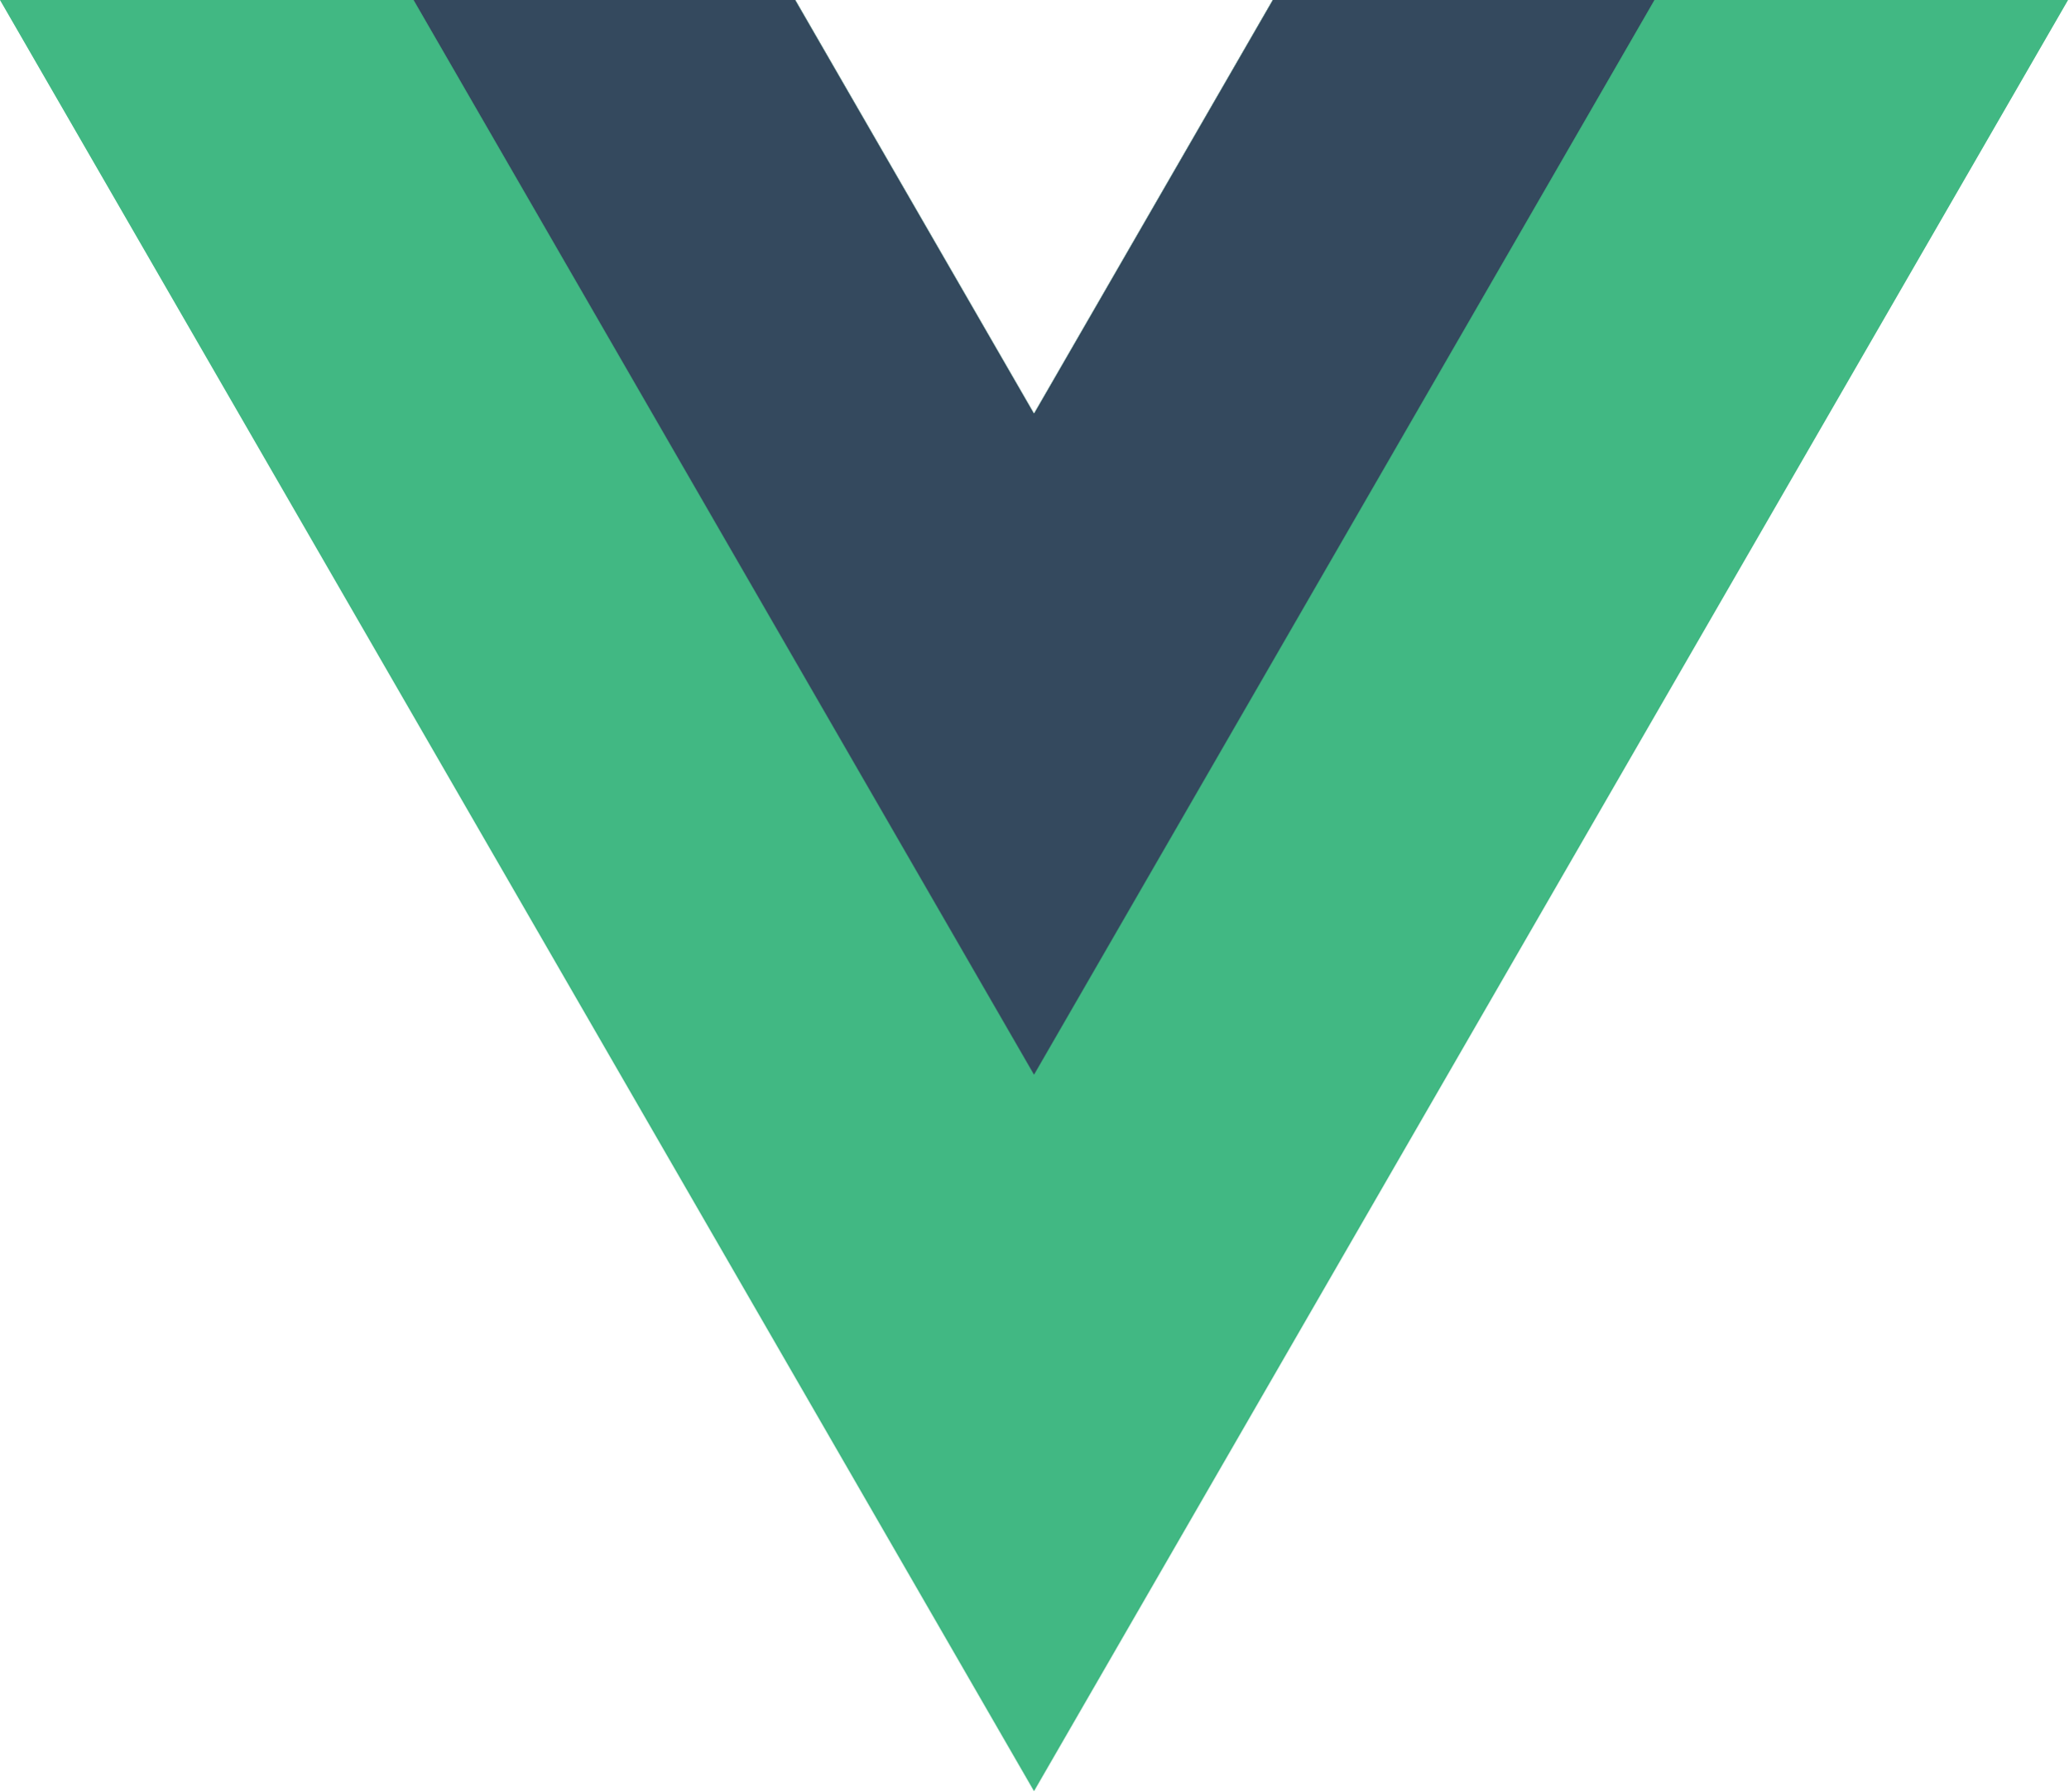
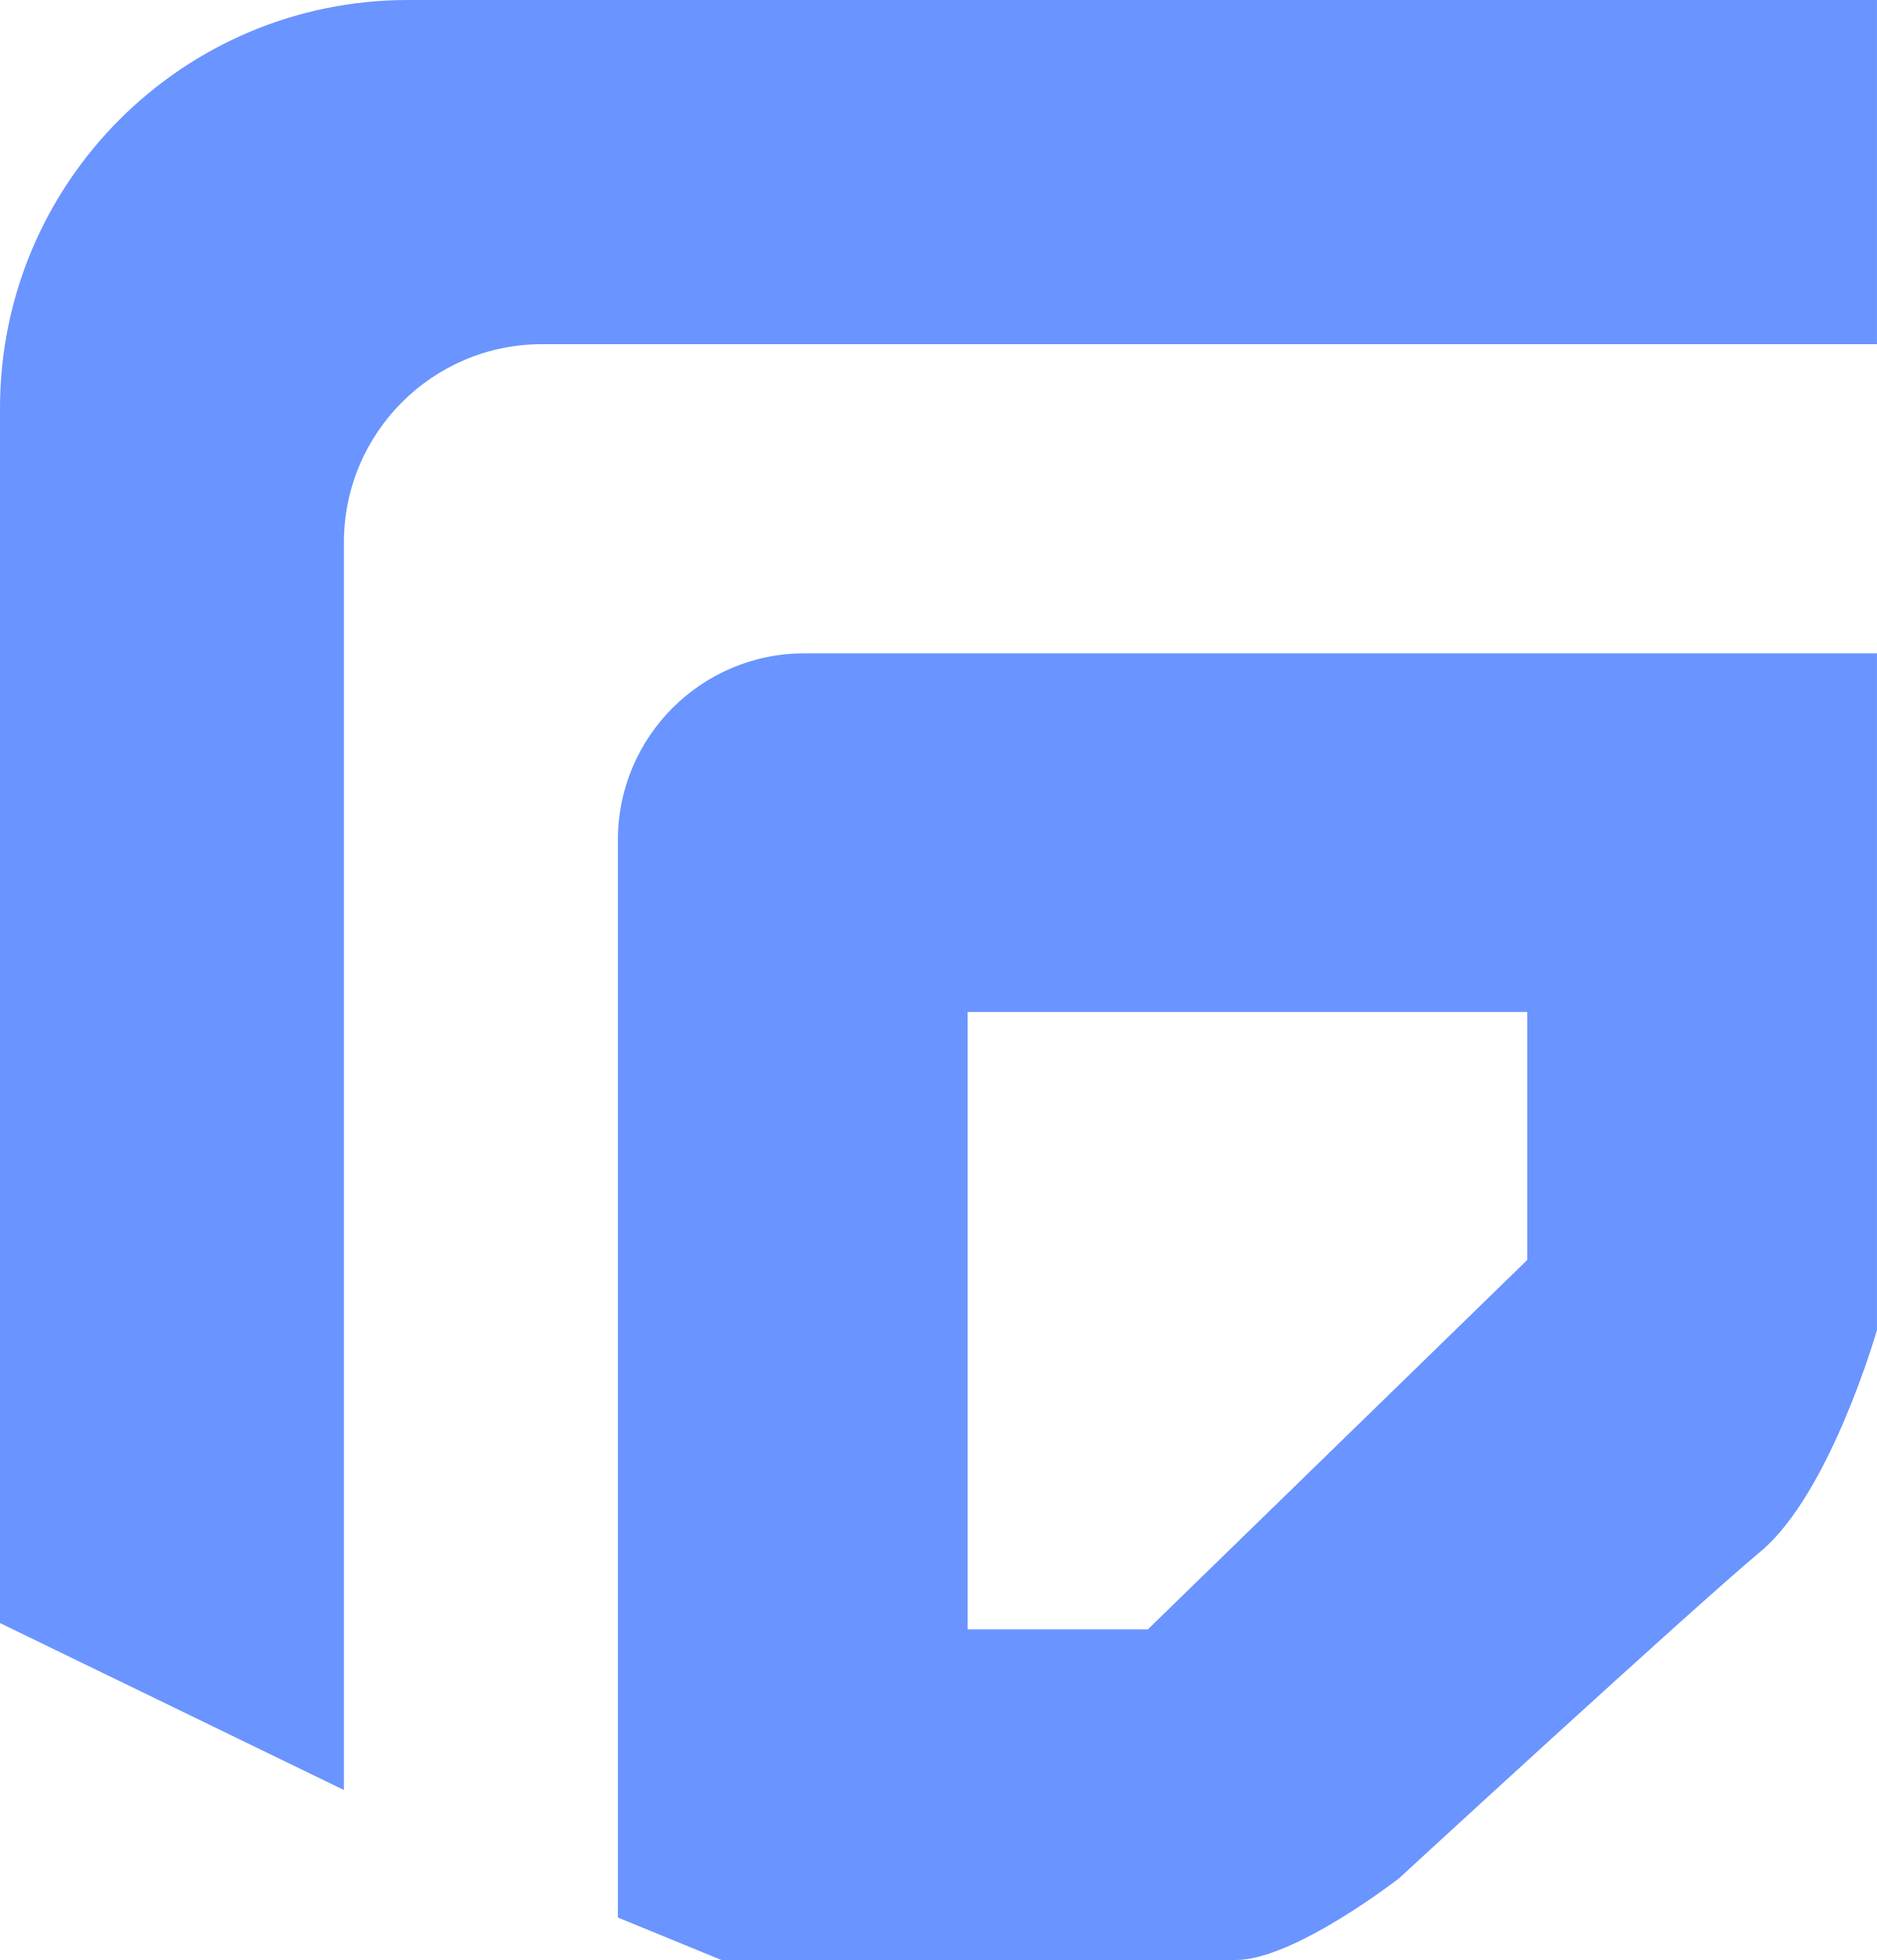
- <svg xmlns="http://www.w3.org/2000/svg" viewBox="0 0 261.76 226.69">
-   <path d="M161.096.001l-30.225 52.351L100.647.001H-.005l130.877 226.688L261.749.001z" fill="#41b883" />
-   <path d="M161.096.001l-30.225 52.351L100.647.001H52.346l78.526 136.01L209.398.001z" fill="#34495e" />
+ <svg xmlns="http://www.w3.org/2000/svg" width="587" height="613" viewBox="0 0 587 613" fill="none">
+   <path d="M587 0V107.64H169.537C135.302 107.64 107.556 135.407 107.556 169.67V559.837L0 507.622V127.708C0 57.177 57.132 0 127.609 0H587Z" fill="#6A94FF" />
+   <path d="M251.571 204.333C219.341 204.333 193.236 230.459 193.236 262.714V599.718L225.612 613H386.472C404.702 613 437.516 587.458 437.516 587.458C437.516 587.458 528.665 503.536 550.54 485.292C572.416 467.048 587 415.964 587 415.964V204.333H251.571ZM477.621 394.071L358.982 509.593H302.615V316.498H477.621V394.071Z" fill="#6A94FF" />
</svg>
